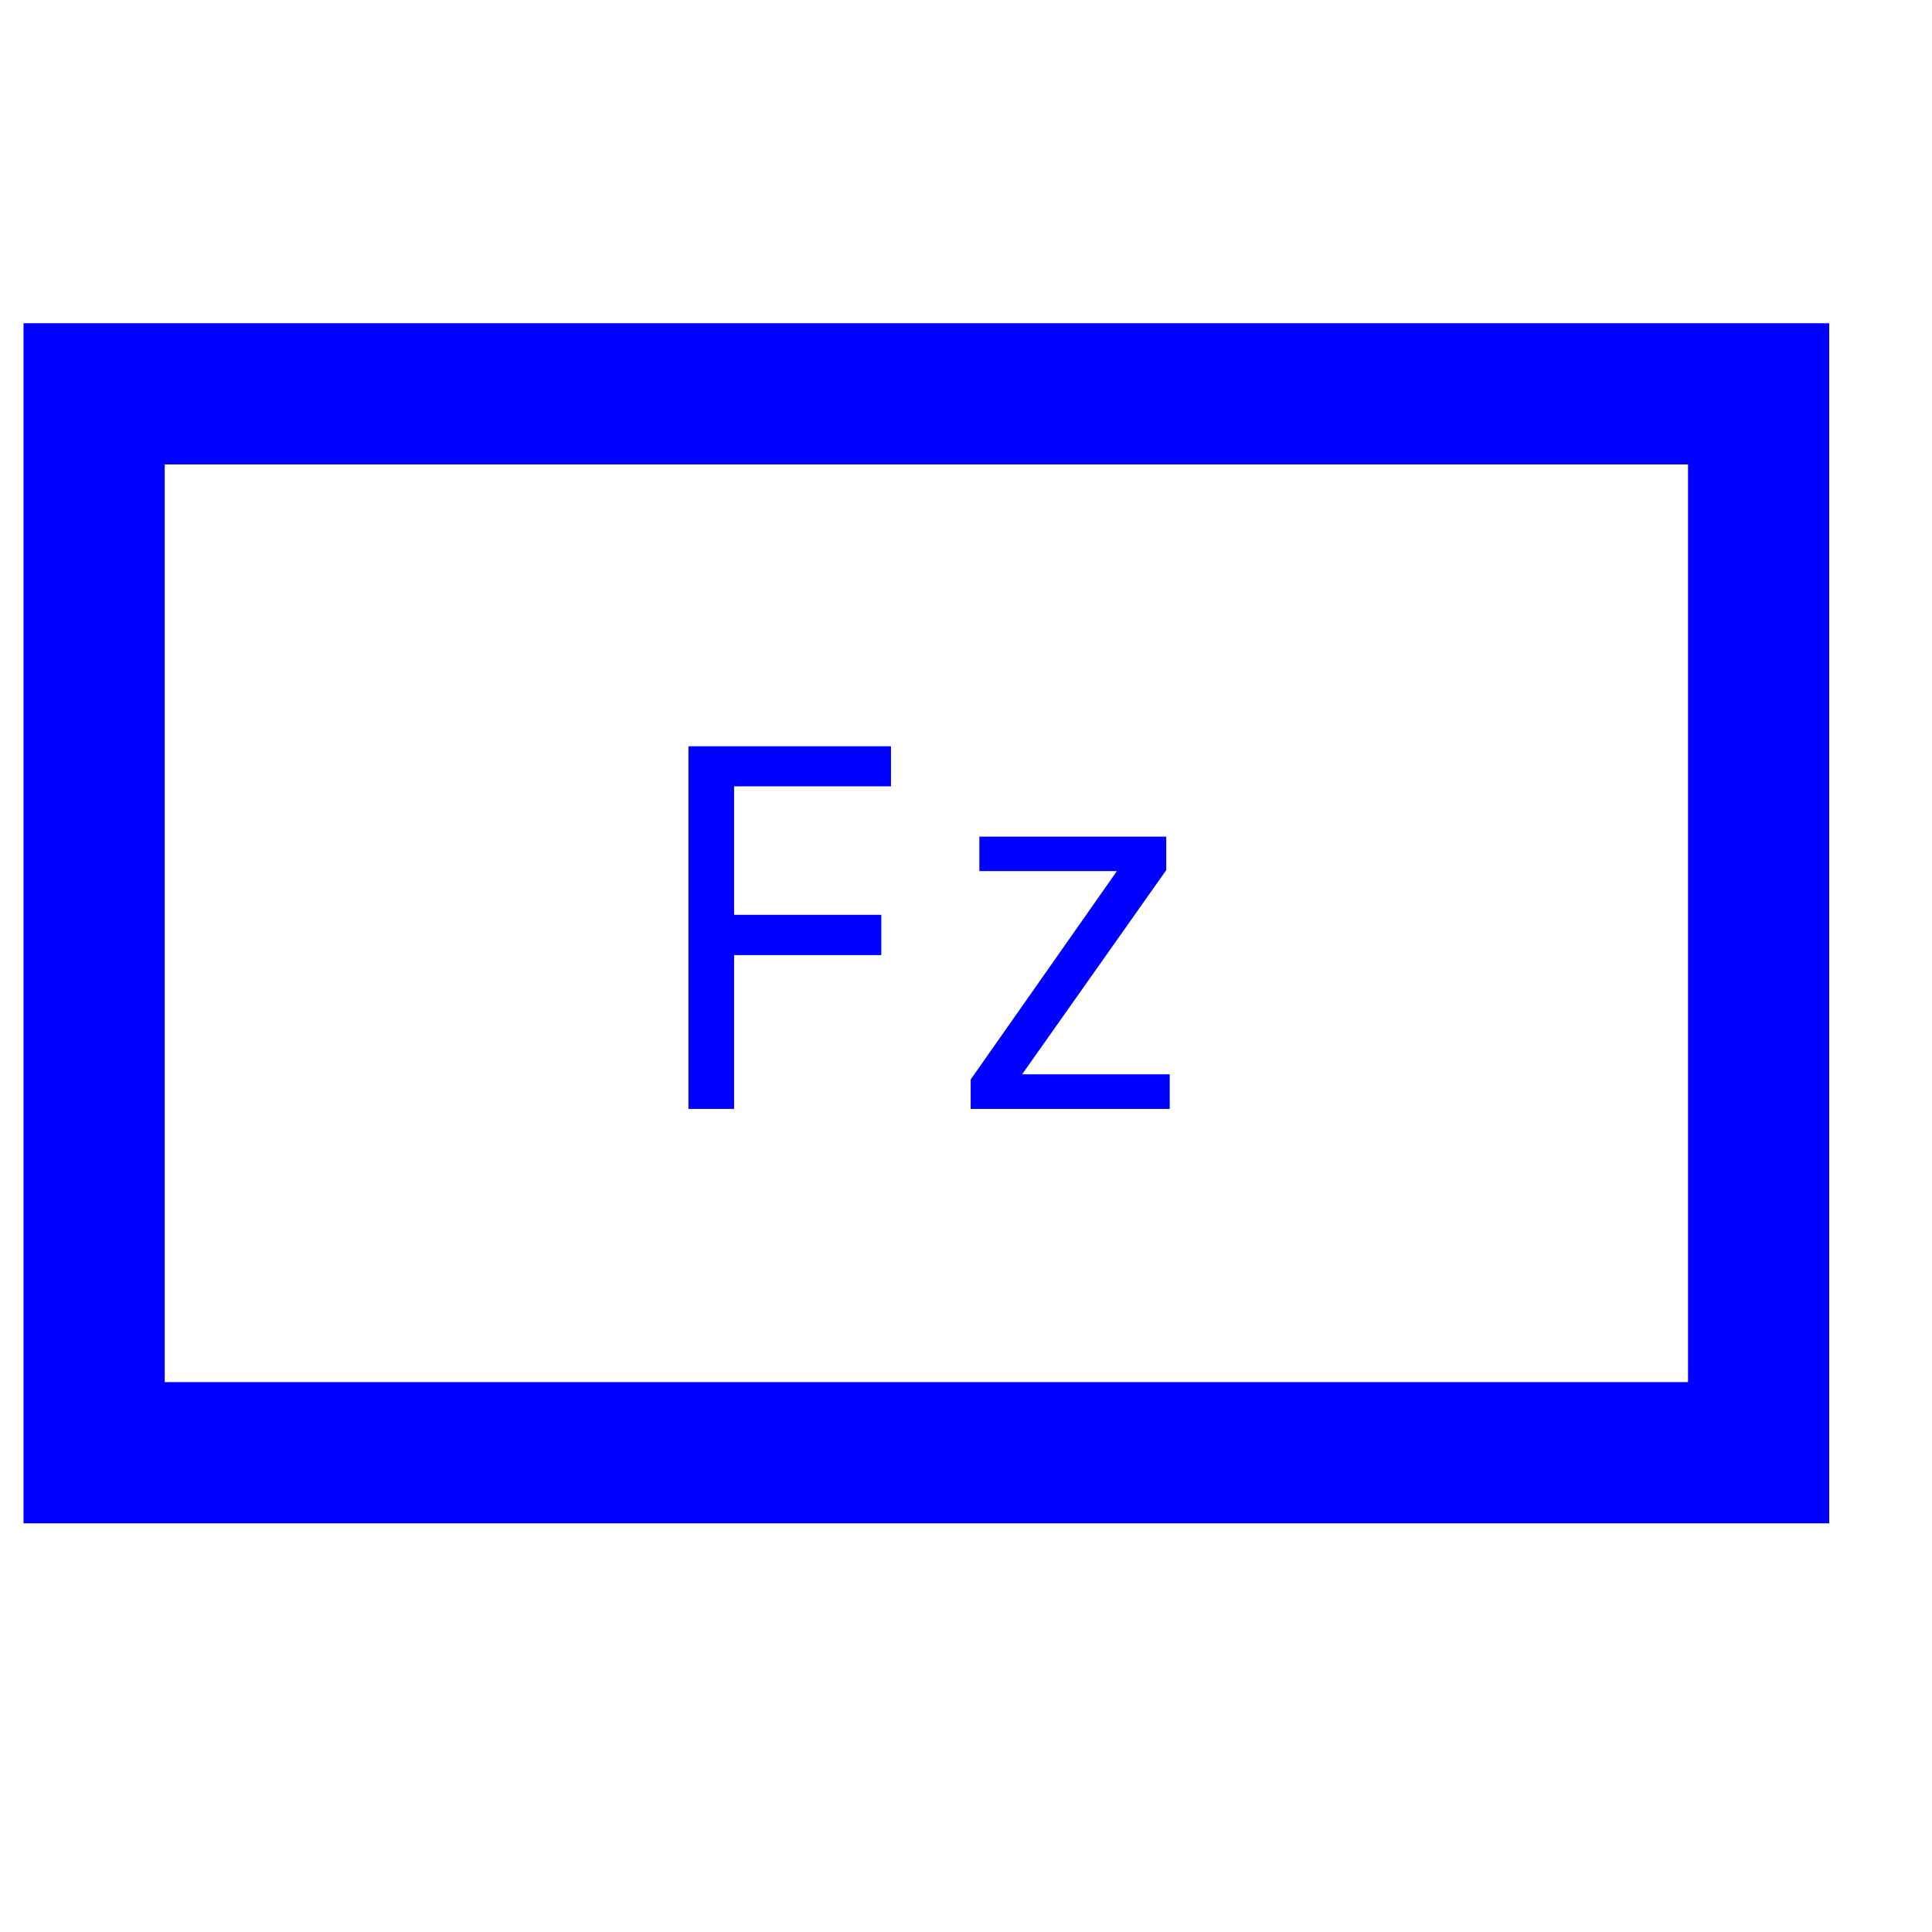
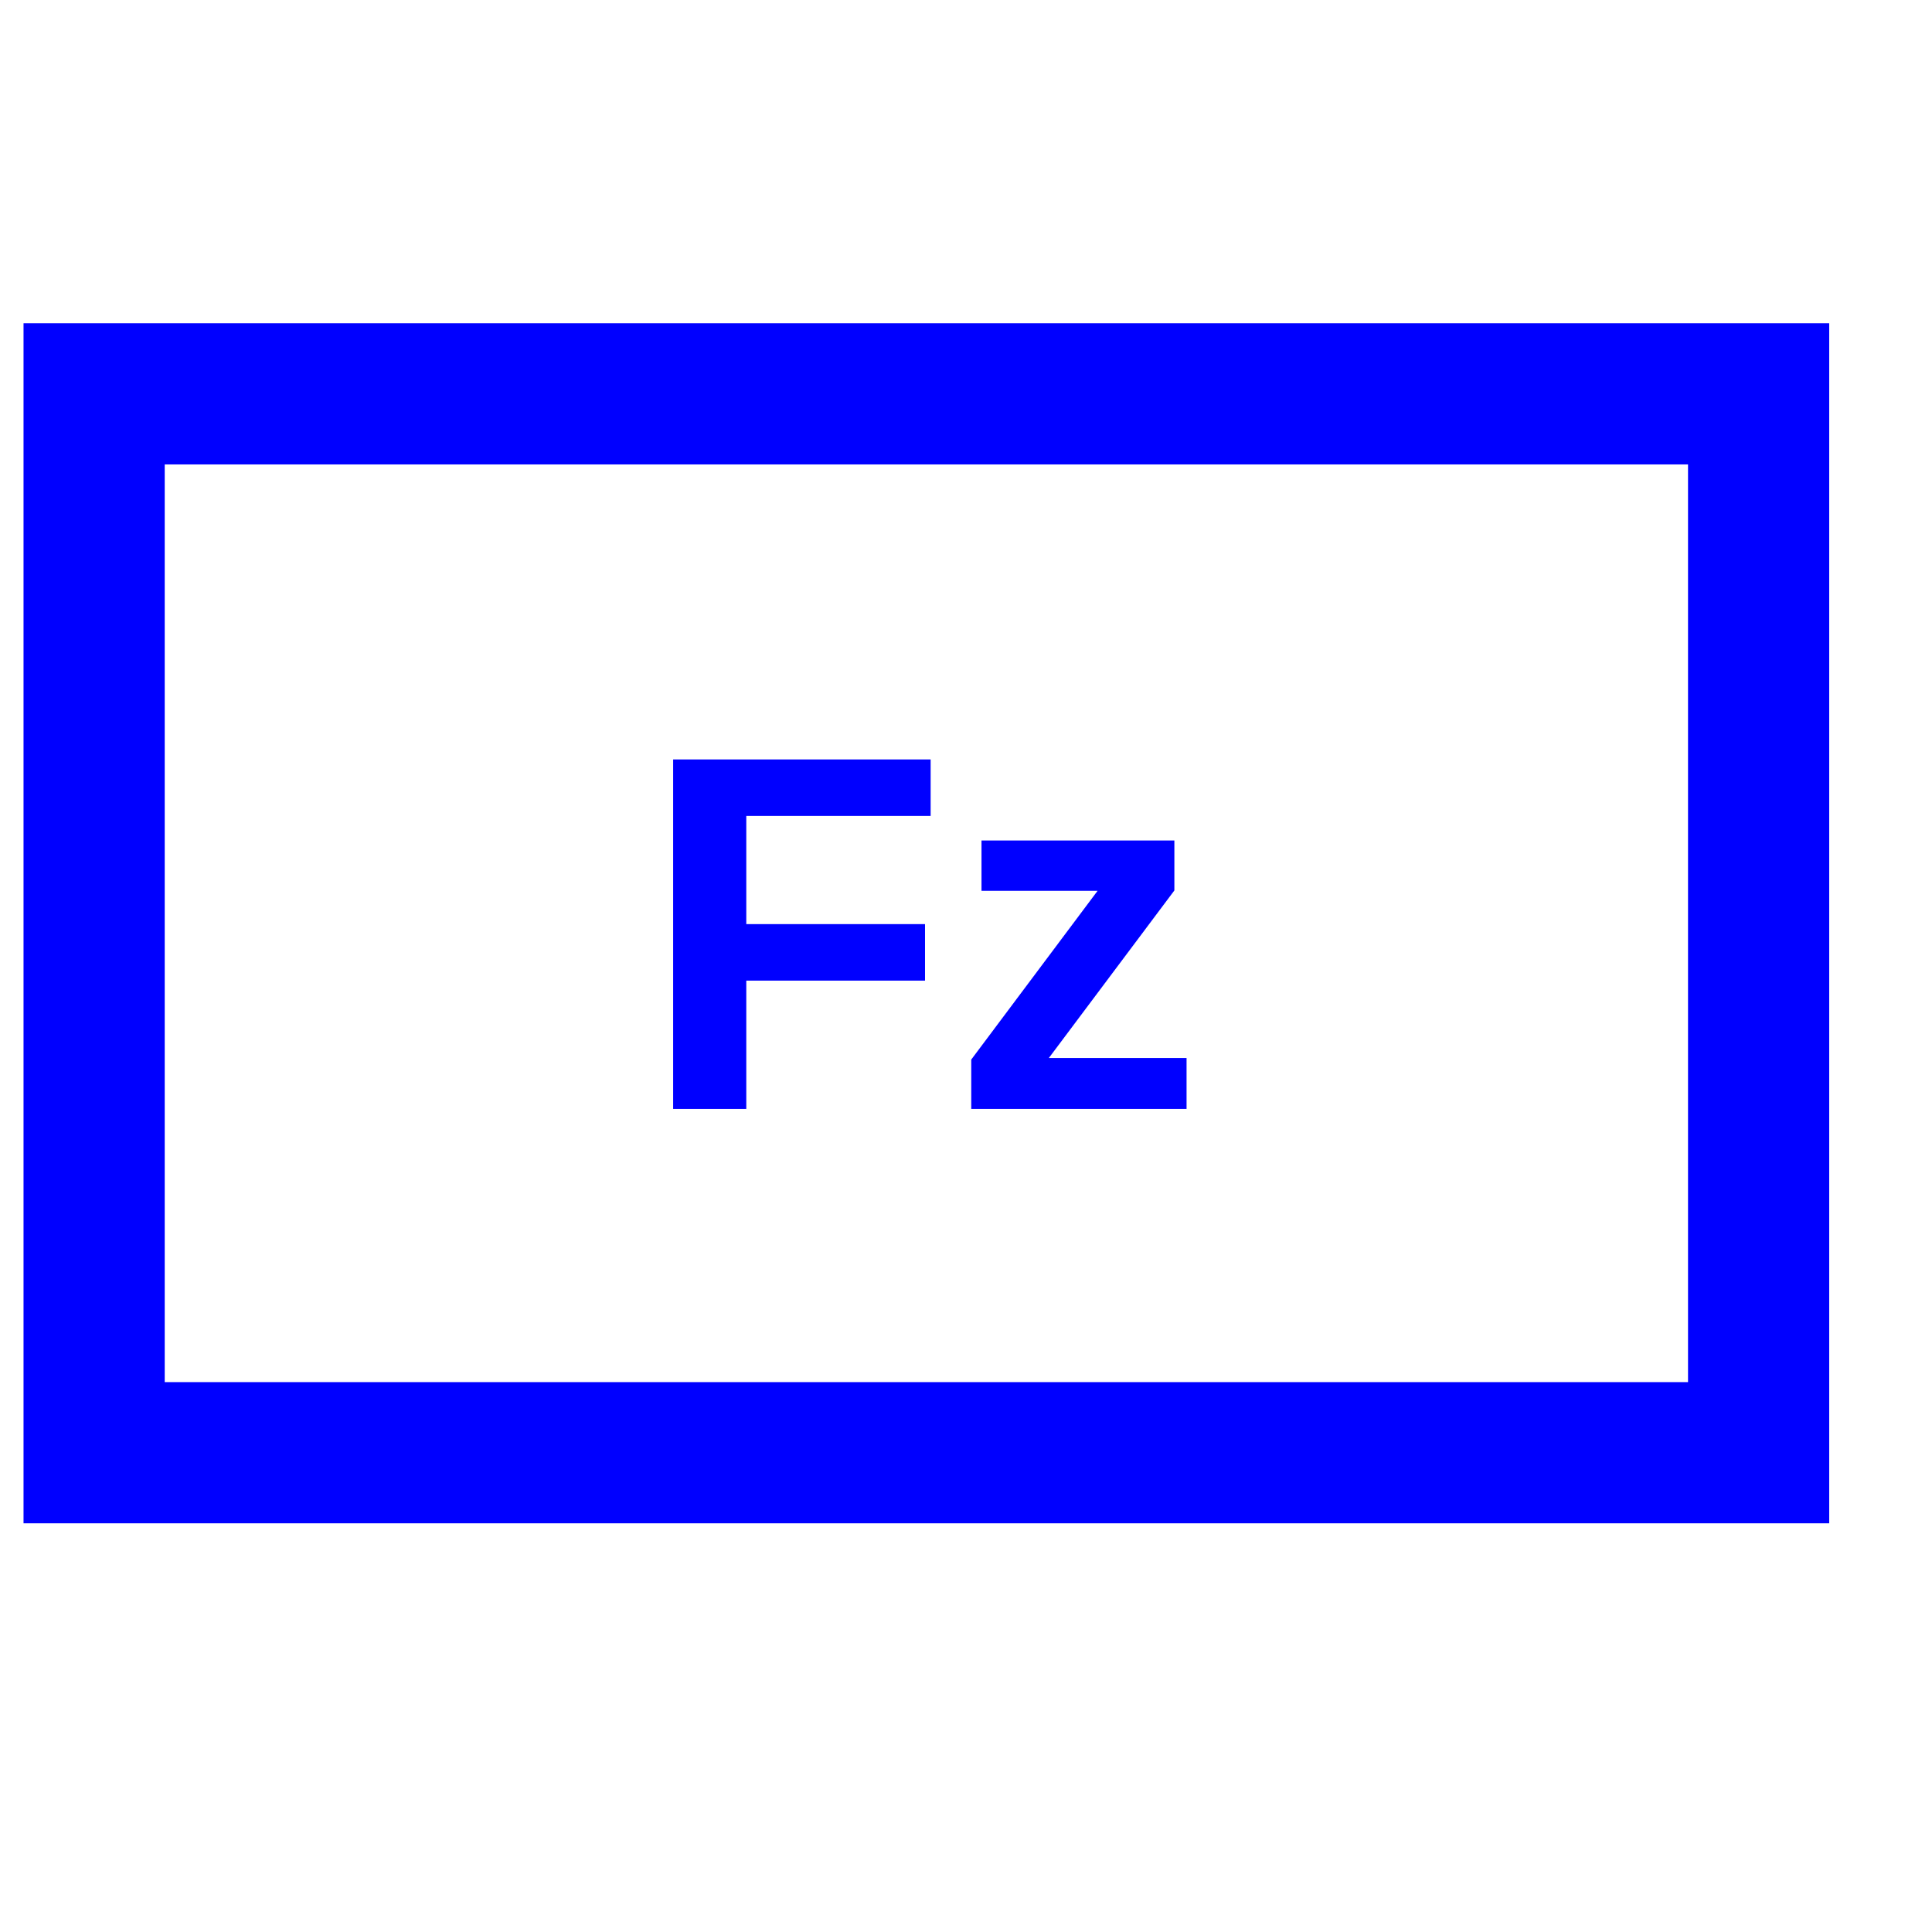
<svg xmlns="http://www.w3.org/2000/svg" version="1.1" id="Layer_1" x="0px" y="0px" viewBox="0 0 156 156" width="156px" height="156px" style="enable-background:new 0 0 156 156;" xml:space="preserve">
  <style type="text/css">
	.st0{fill:#0000FF;}
	.st1{enable-background:new    ;}
- 	.st2{font-family:'MyriadPro-Regular';}
+ 	.st2{font-family:'Arial'; font-weight: 600;}
	.st3{font-size:41.019px;}
	.st4{letter-spacing:3;}
</style>
  <g>
    <path class="st0" d="M147.6,123H1.9V26.1h145.8V123z M13.3,111.6h123V37.5h-123V111.6z" />
    <g class="st1">
      <text transform="matrix(0.9997 0 0 1 51.605 89.54)" class="st0 st2 st3 st4">F</text>
    </g>
    <g class="st1">
      <text transform="matrix(0.9997 0 0 1 76.7837 89.54)" class="st0 st2 st3">z</text>
    </g>
  </g>
</svg>
